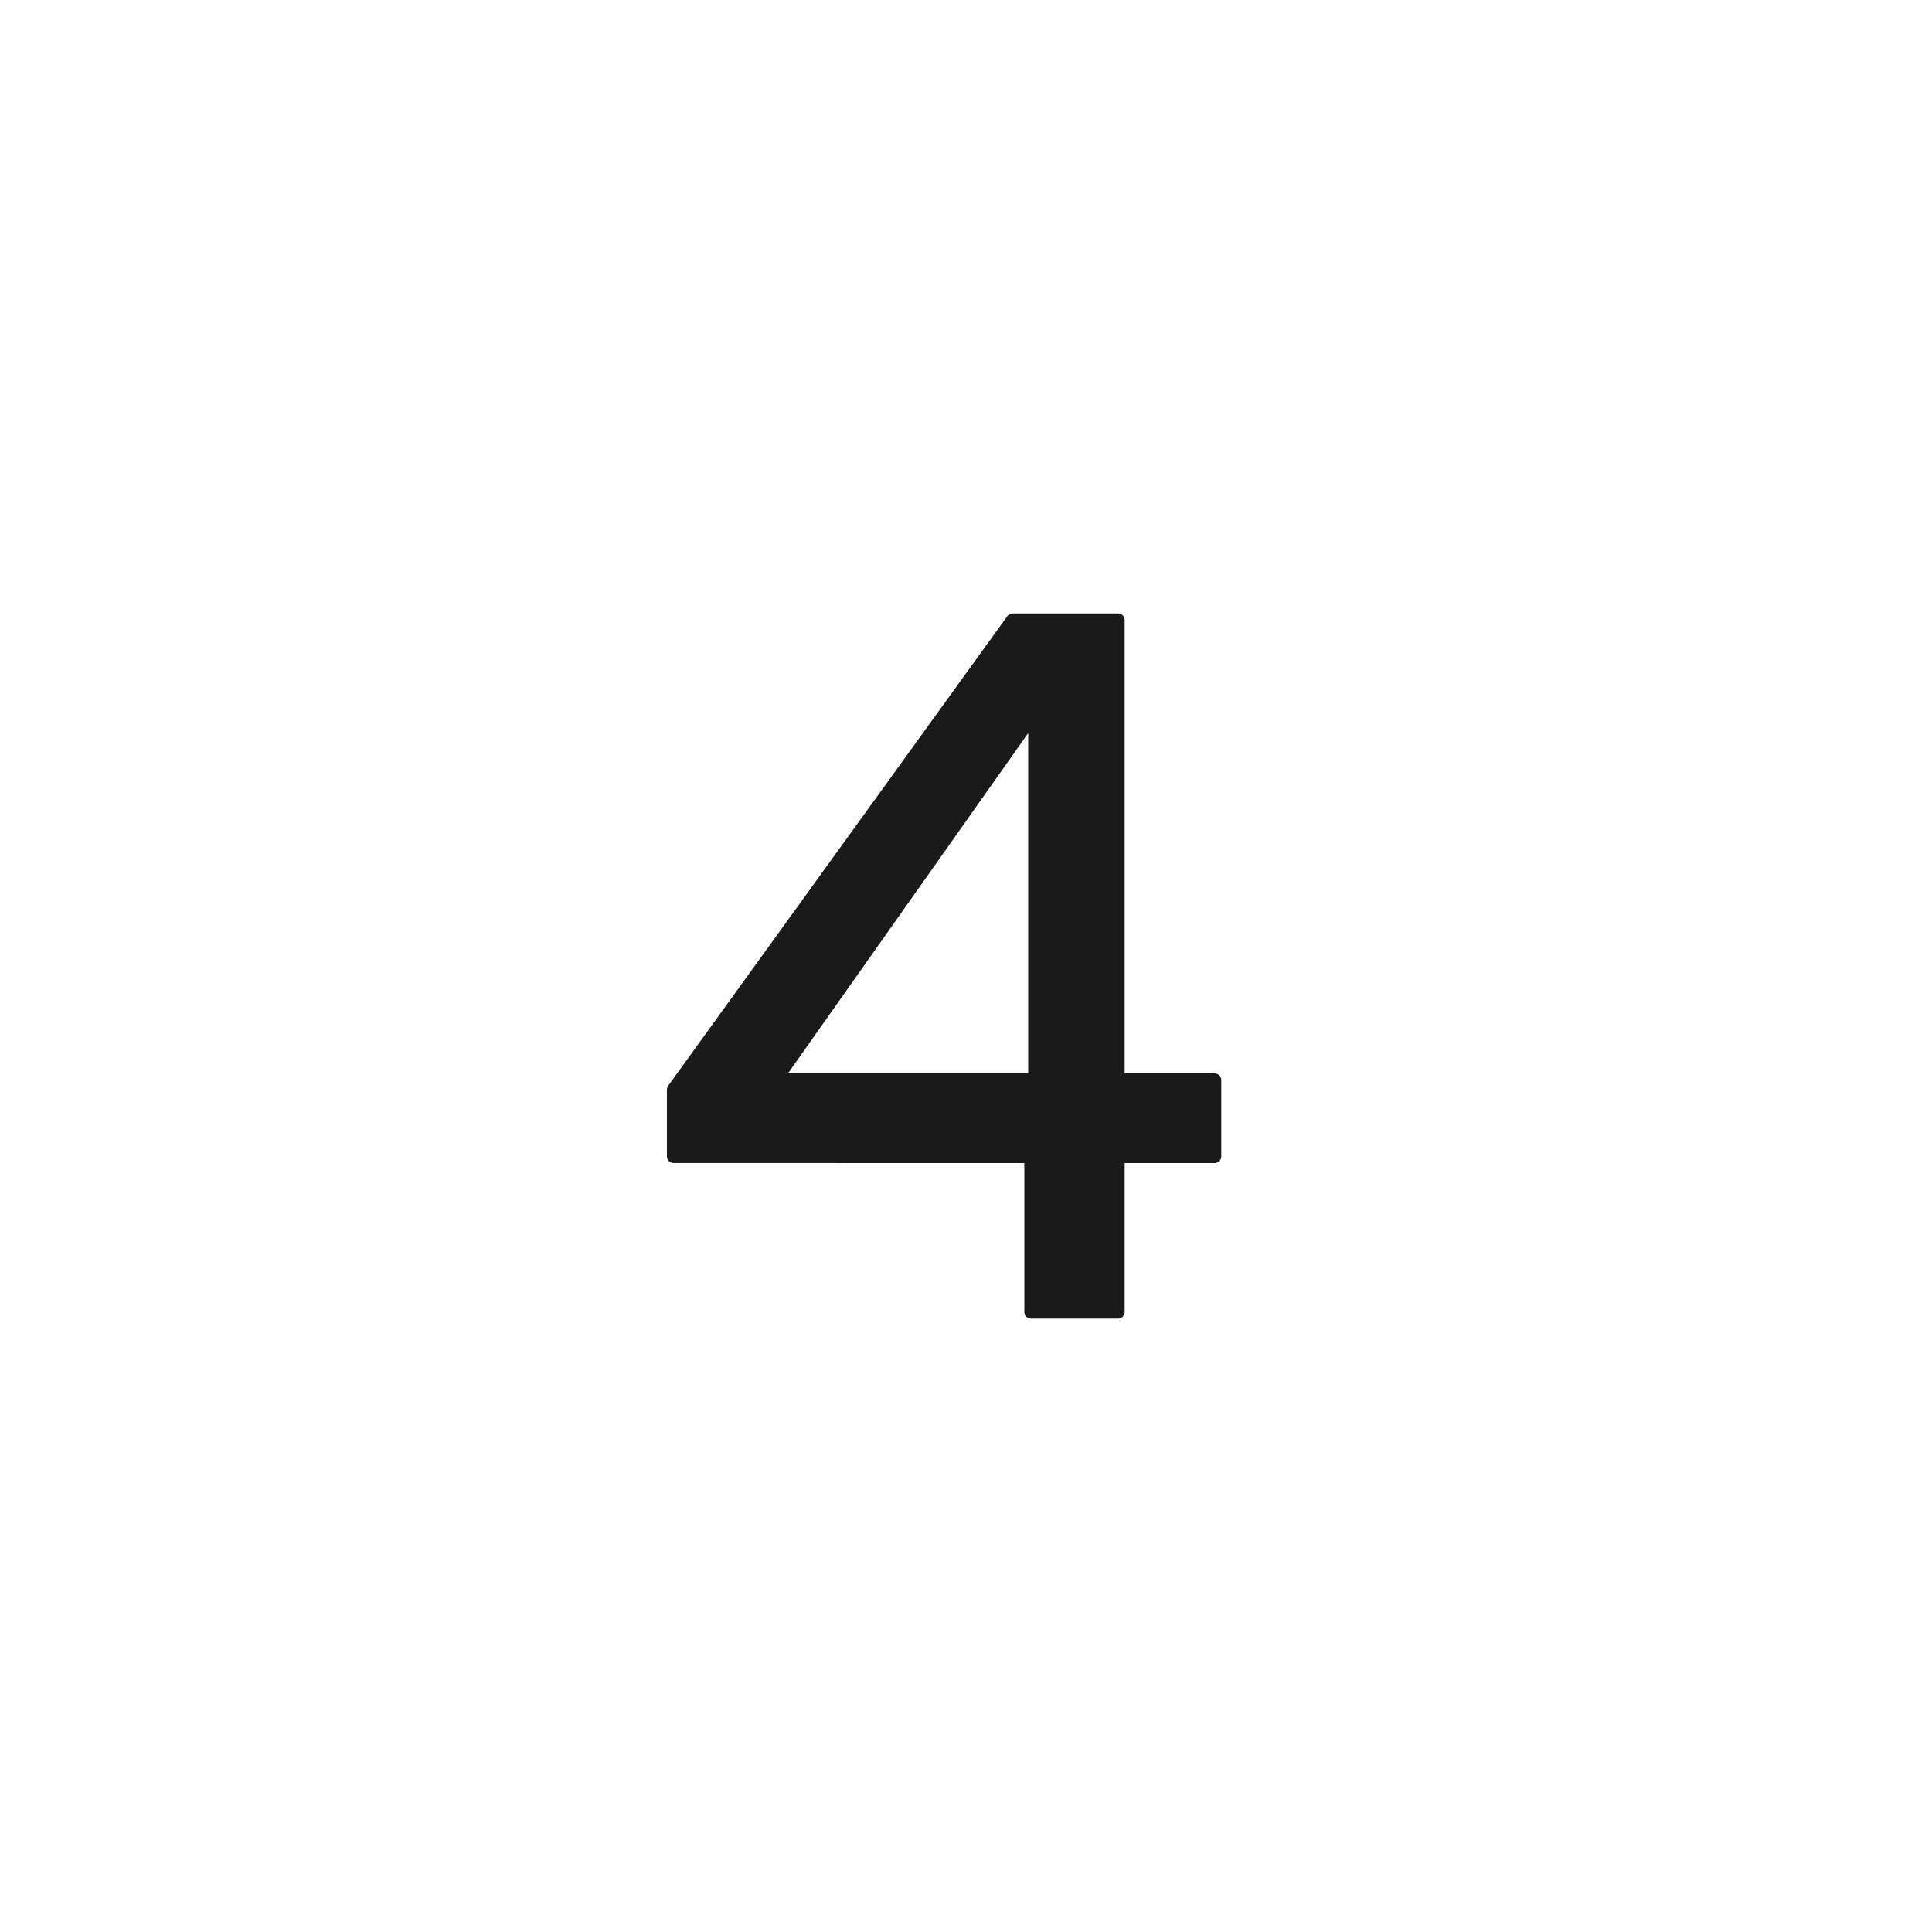
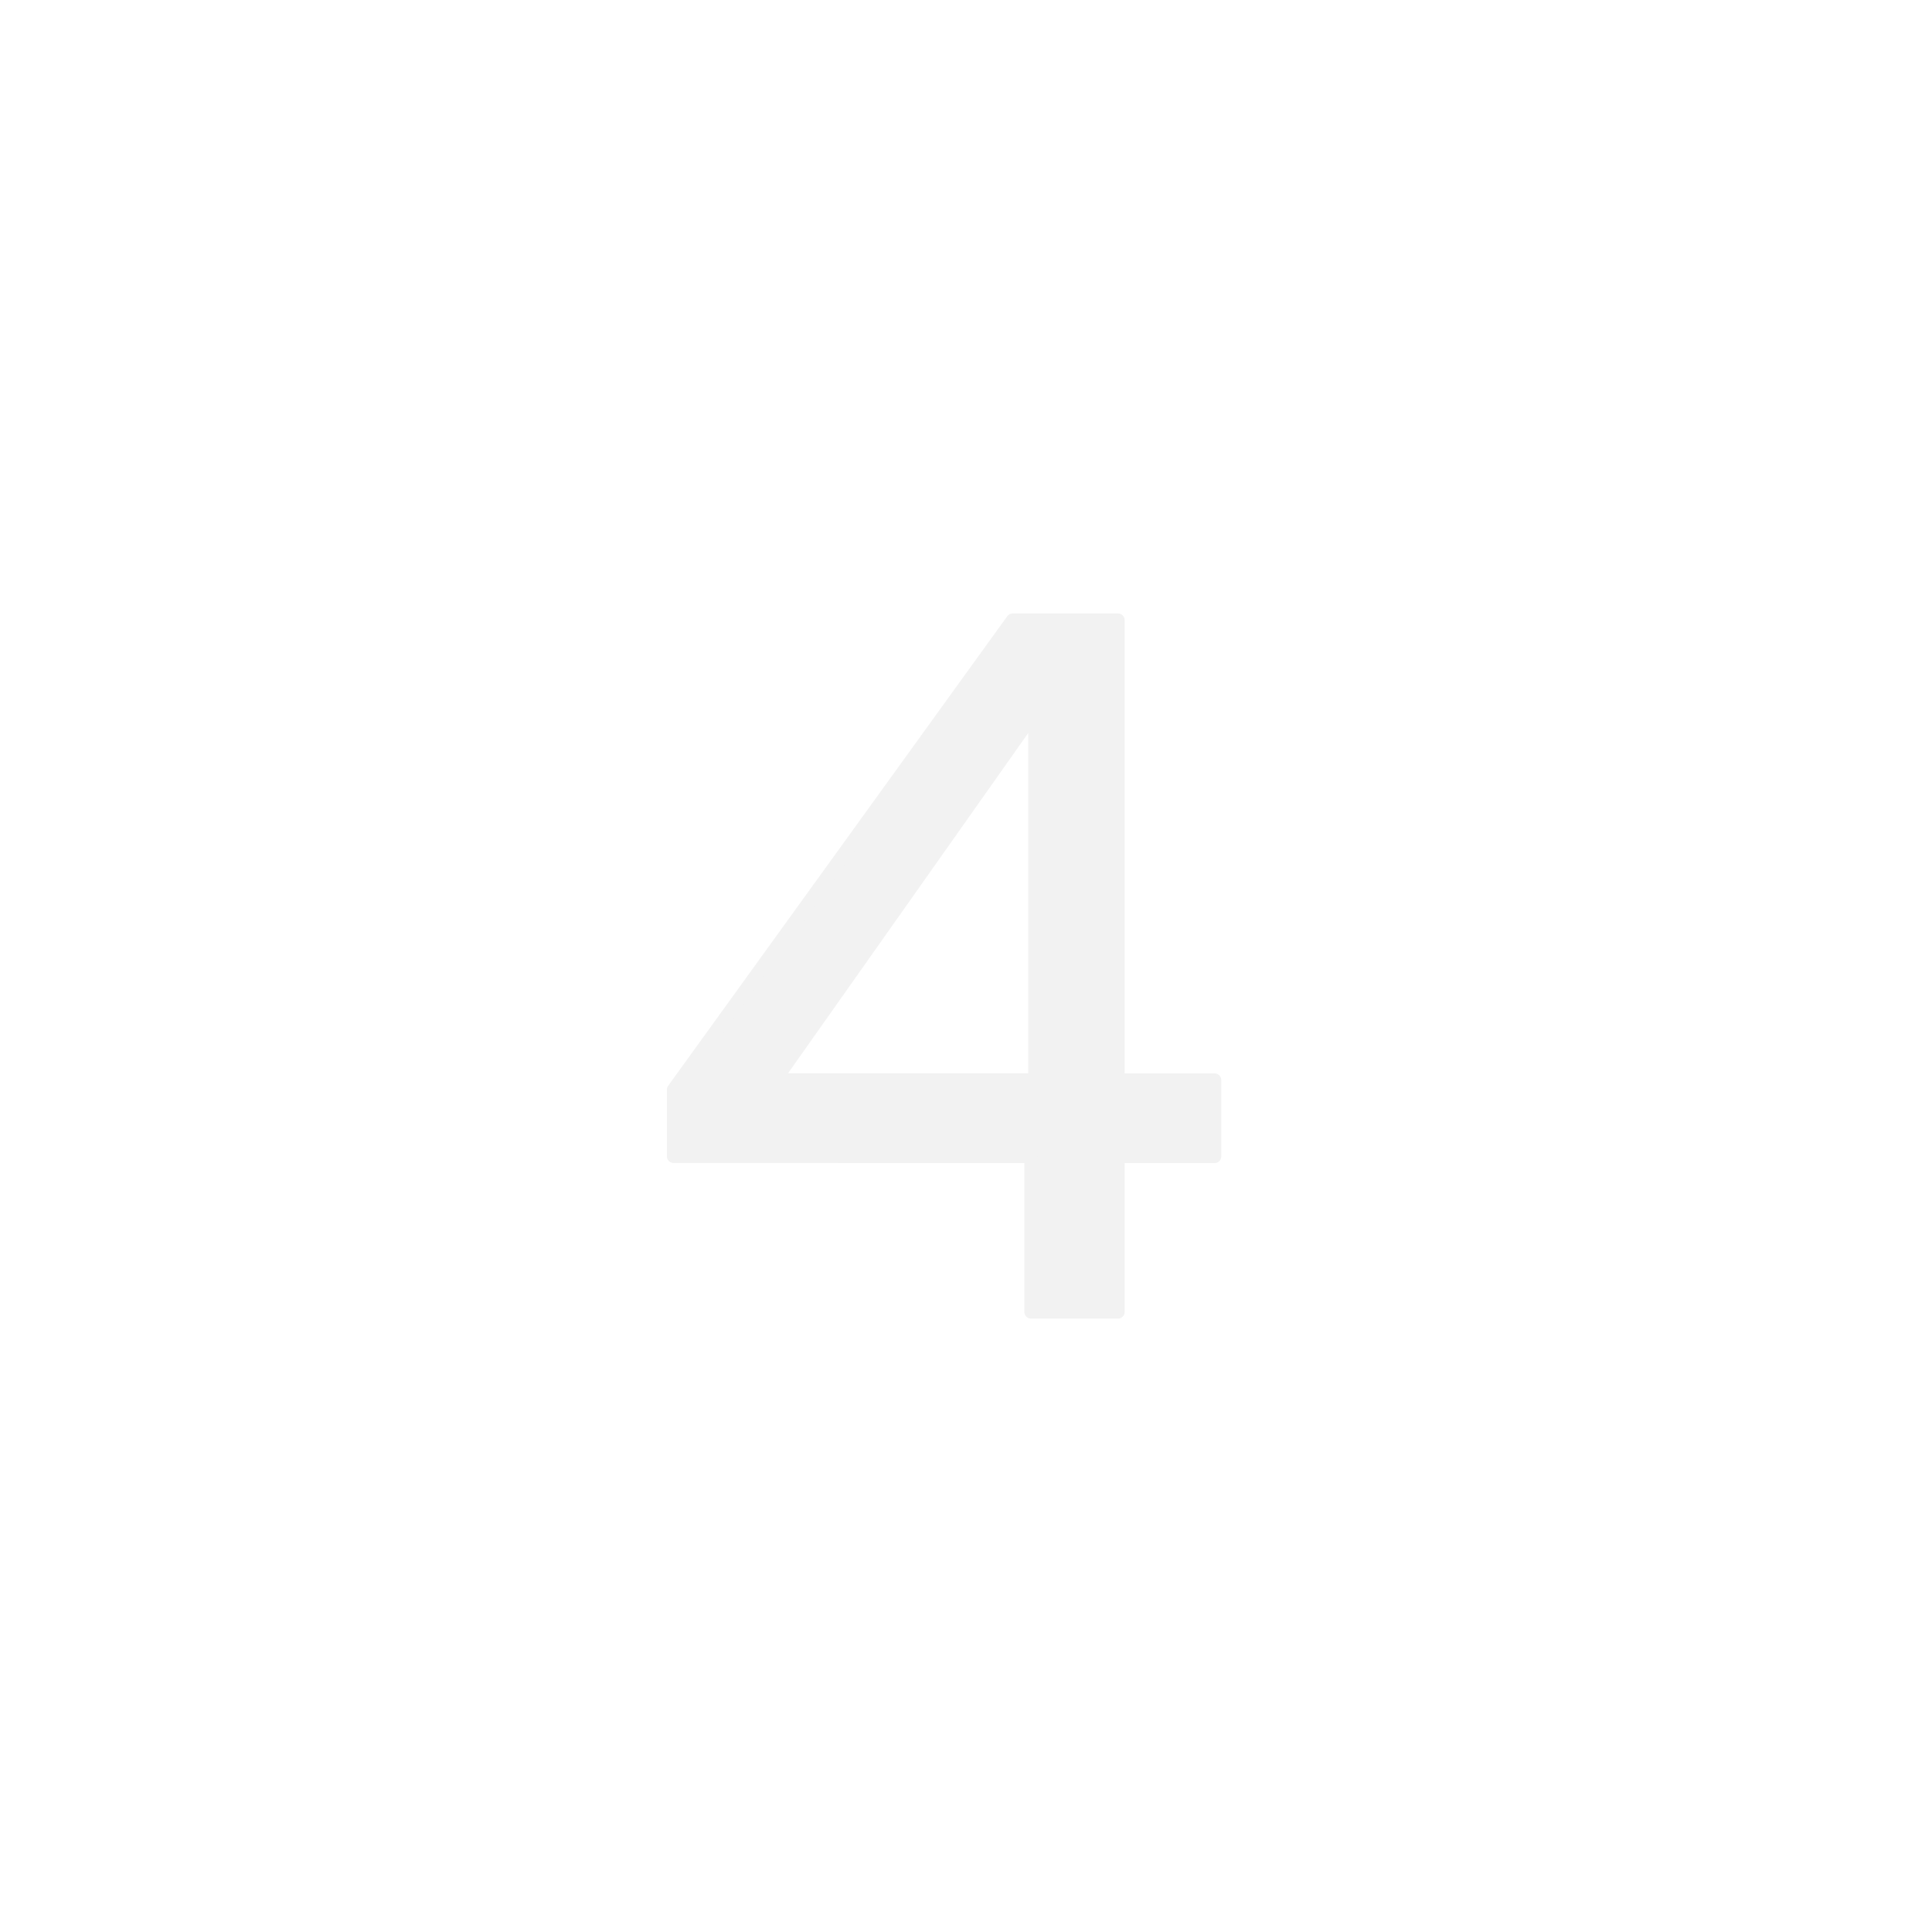
<svg xmlns="http://www.w3.org/2000/svg" viewBox="0 0 25.4 25.4" height="96" width="96">
  <g style="line-height:1.5;-inkscape-font-specification:Poppins;text-align:center">
-     <path style="-inkscape-font-specification:Poppins;text-align:center" d="M8.856 15.202v-.876l4.458-6.173h1.384V14.2h1.27v1.003h-1.27v2.045h-1.143v-2.045zm4.75-5.842l-3.416 4.839h3.416z" aria-label="4" font-weight="400" font-size="12.7" font-family="Poppins" letter-spacing="0" word-spacing="0" text-anchor="middle" fill="#1a1a1a" stroke="#1a1a1a" stroke-width=".176" stroke-linecap="round" stroke-linejoin="round" />
+     <path style="-inkscape-font-specification:Poppins;text-align:center" d="M8.856 15.202v-.876l4.458-6.173h1.384V14.2h1.27v1.003h-1.27v2.045h-1.143v-2.045zm4.75-5.842l-3.416 4.839h3.416z" aria-label="4" font-weight="400" font-size="12.7" font-family="Poppins" letter-spacing="0" word-spacing="0" text-anchor="middle" fill="#f2f2f2" stroke="#f2f2f2" stroke-width=".176" stroke-linecap="round" stroke-linejoin="round" />
  </g>
</svg>
